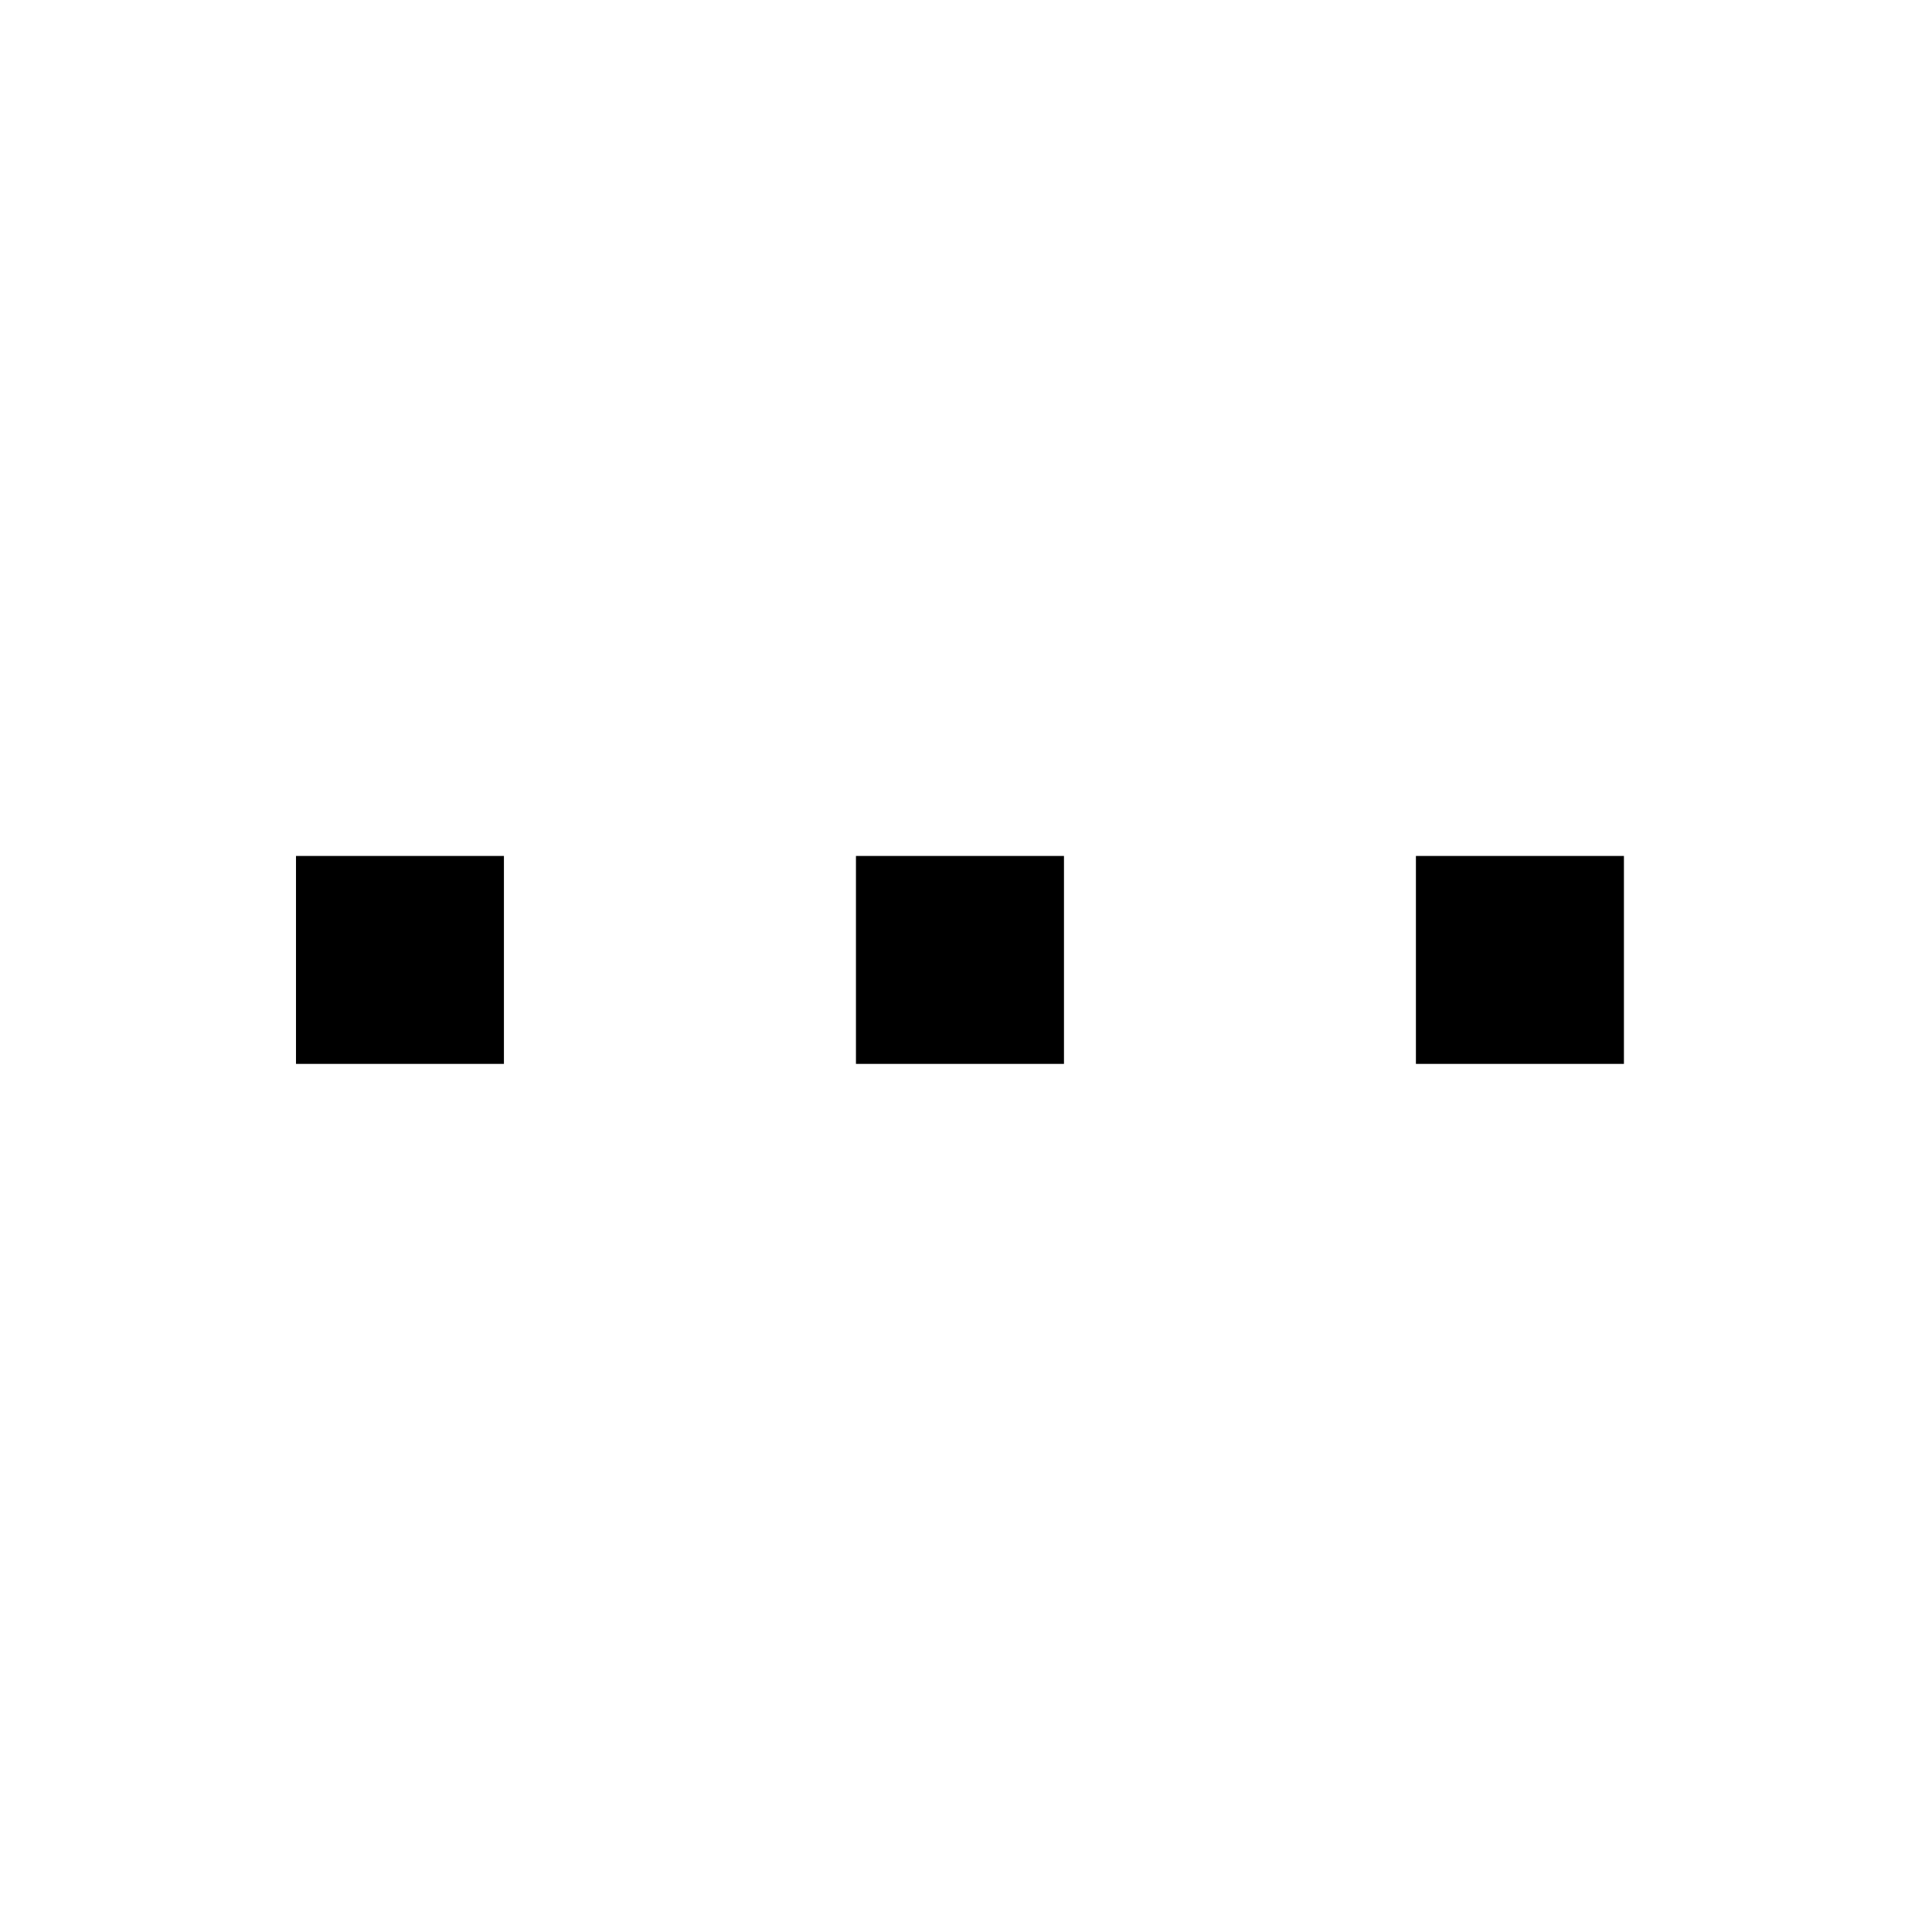
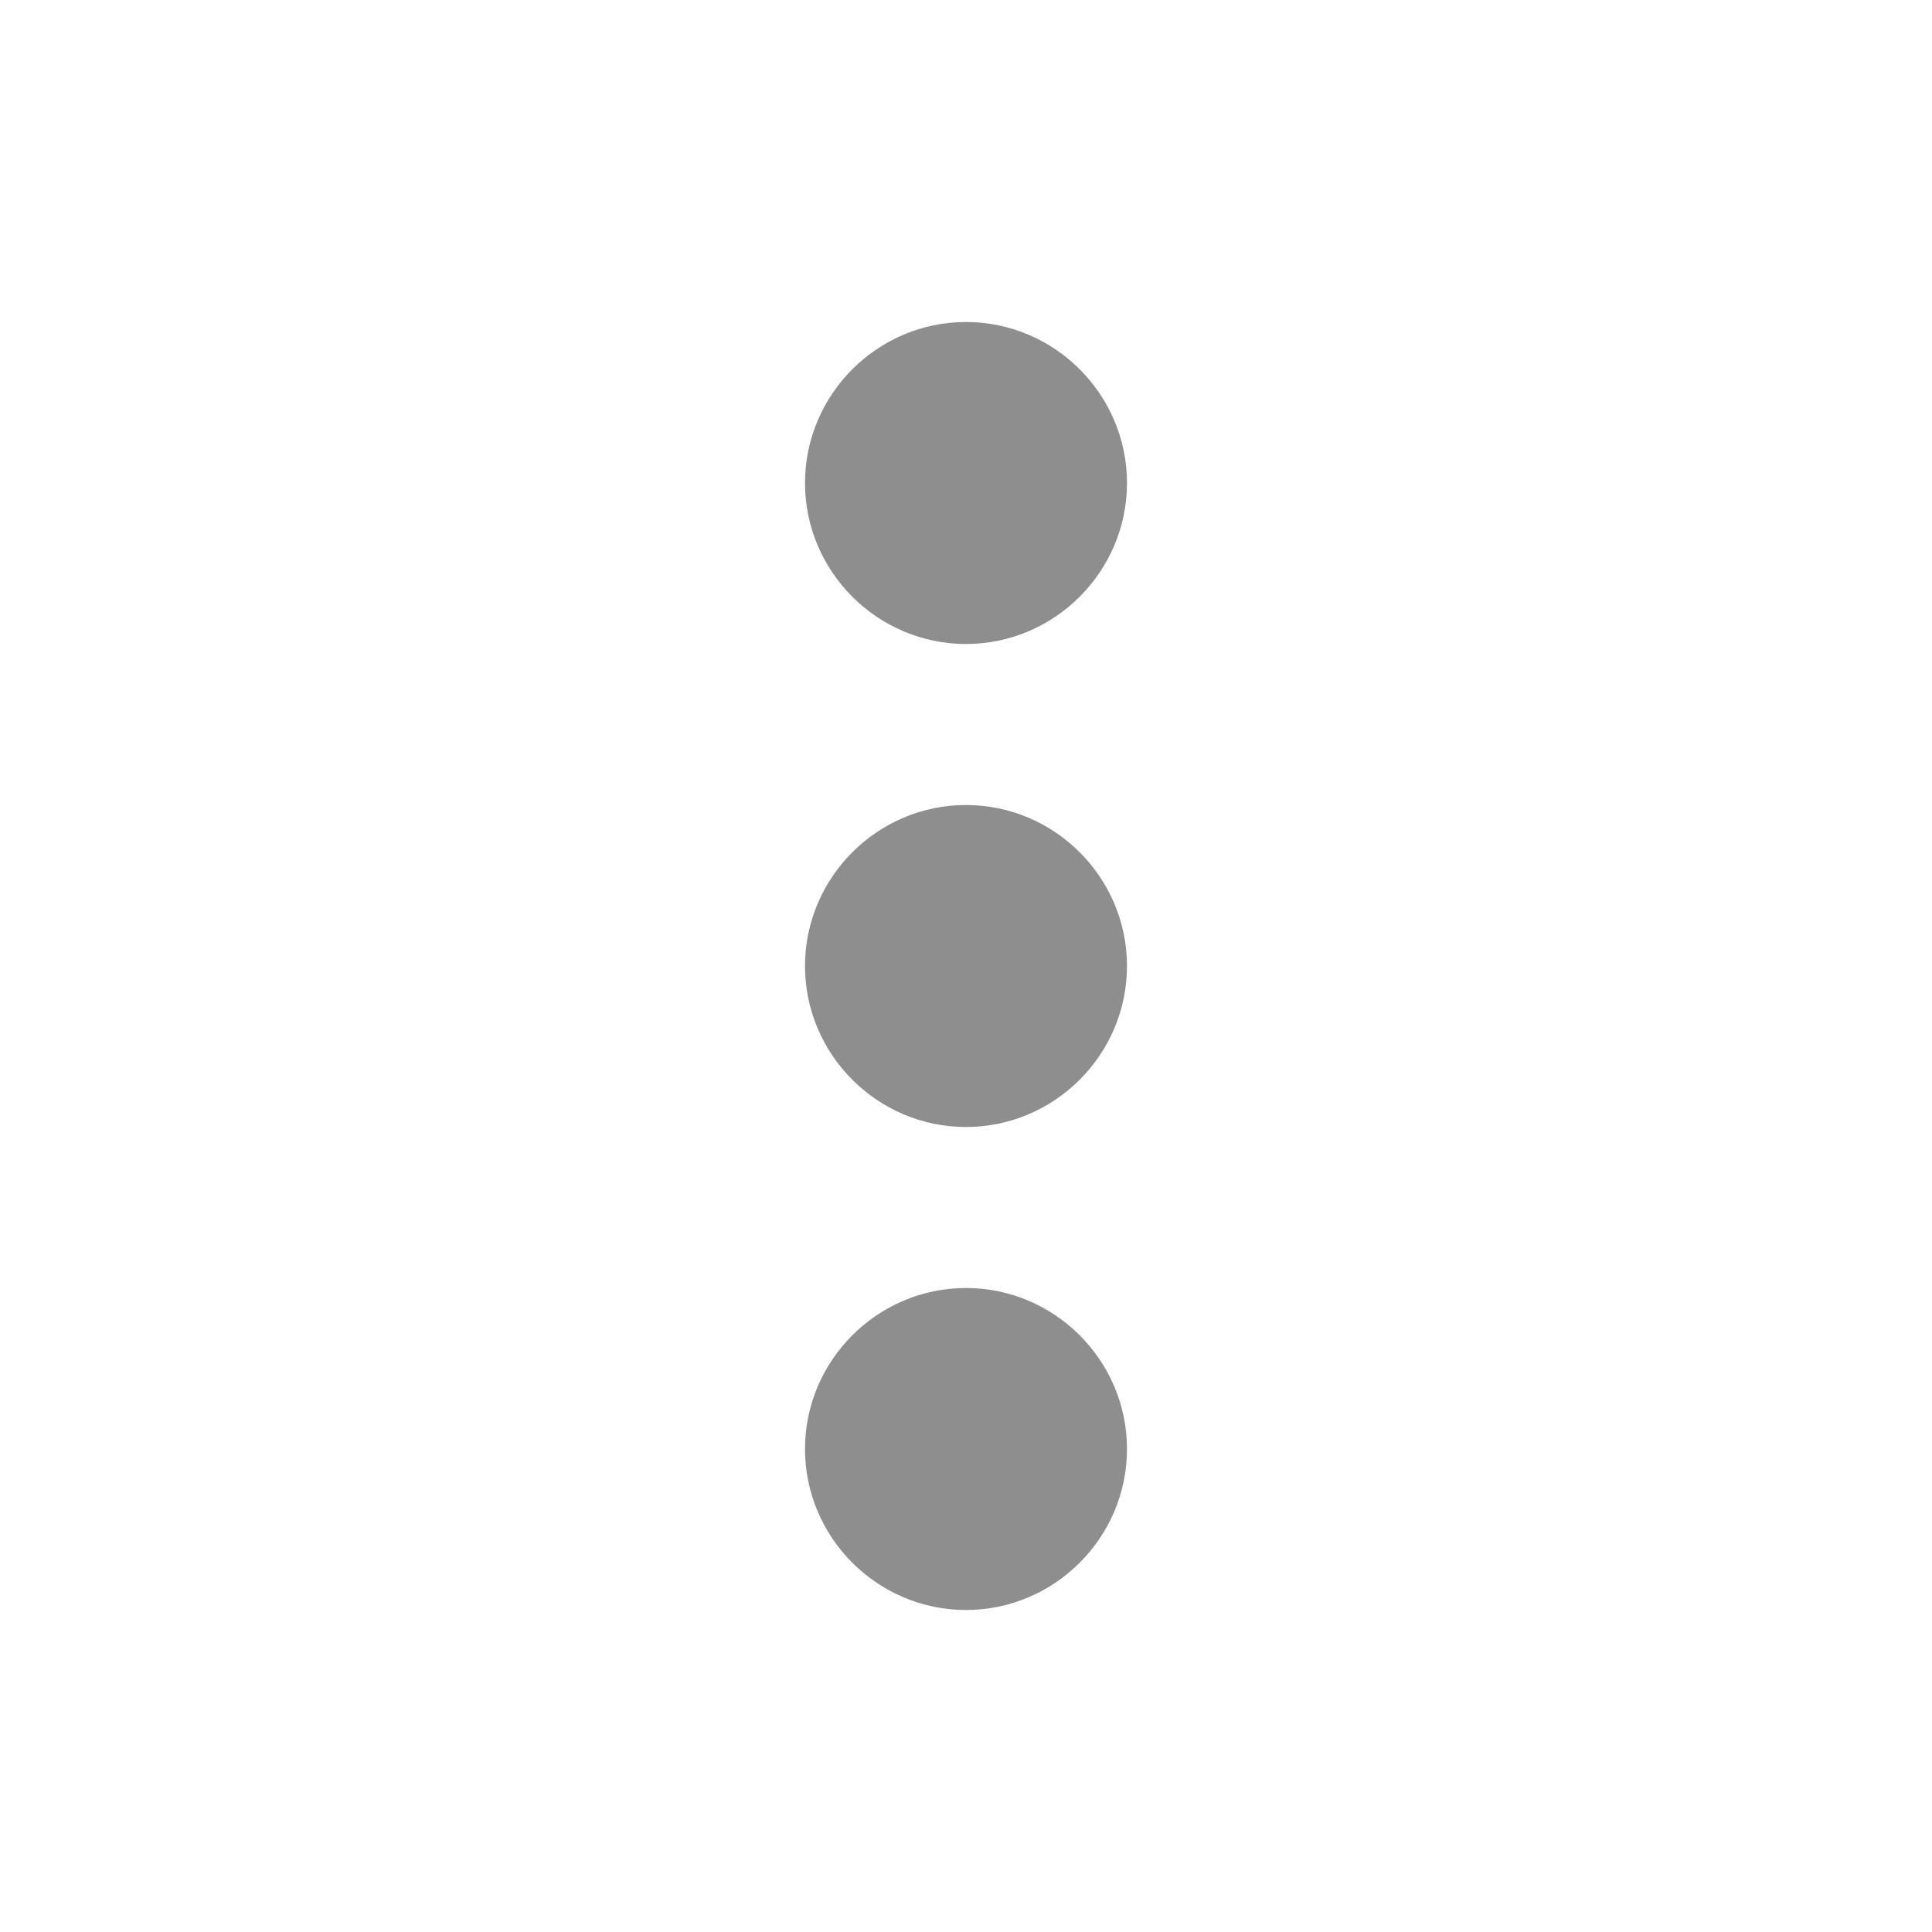
- <svg xmlns="http://www.w3.org/2000/svg" width="24" height="24" viewBox="0 0 24 24" fill="none">
-   <g id="grommet-icons:more">
-     <path id="Vector" d="M3.975 12.918V10.931H5.962V12.918H3.975ZM10.931 12.918V10.931H12.919V12.918H10.931ZM17.887 12.918V10.931H19.875V12.918H17.887Z" fill="black" stroke="black" stroke-width="0.596" />
-   </g>
+ <svg xmlns="http://www.w3.org/2000/svg" width="18" height="18" viewBox="0 0 18 18" fill="none">
+   <path d="M9 6C9.825 6 10.5 5.325 10.5 4.5C10.5 3.675 9.825 3 9 3C8.175 3 7.5 3.675 7.5 4.5C7.5 5.325 8.175 6 9 6ZM9 7.5C8.175 7.5 7.5 8.175 7.5 9C7.5 9.825 8.175 10.5 9 10.5C9.825 10.5 10.5 9.825 10.5 9C10.5 8.175 9.825 7.5 9 7.5ZM9 12C8.175 12 7.5 12.675 7.5 13.5C7.5 14.325 8.175 15 9 15C9.825 15 10.5 14.325 10.5 13.5C10.5 12.675 9.825 12 9 12Z" fill="#8E8E8E" />
</svg>
